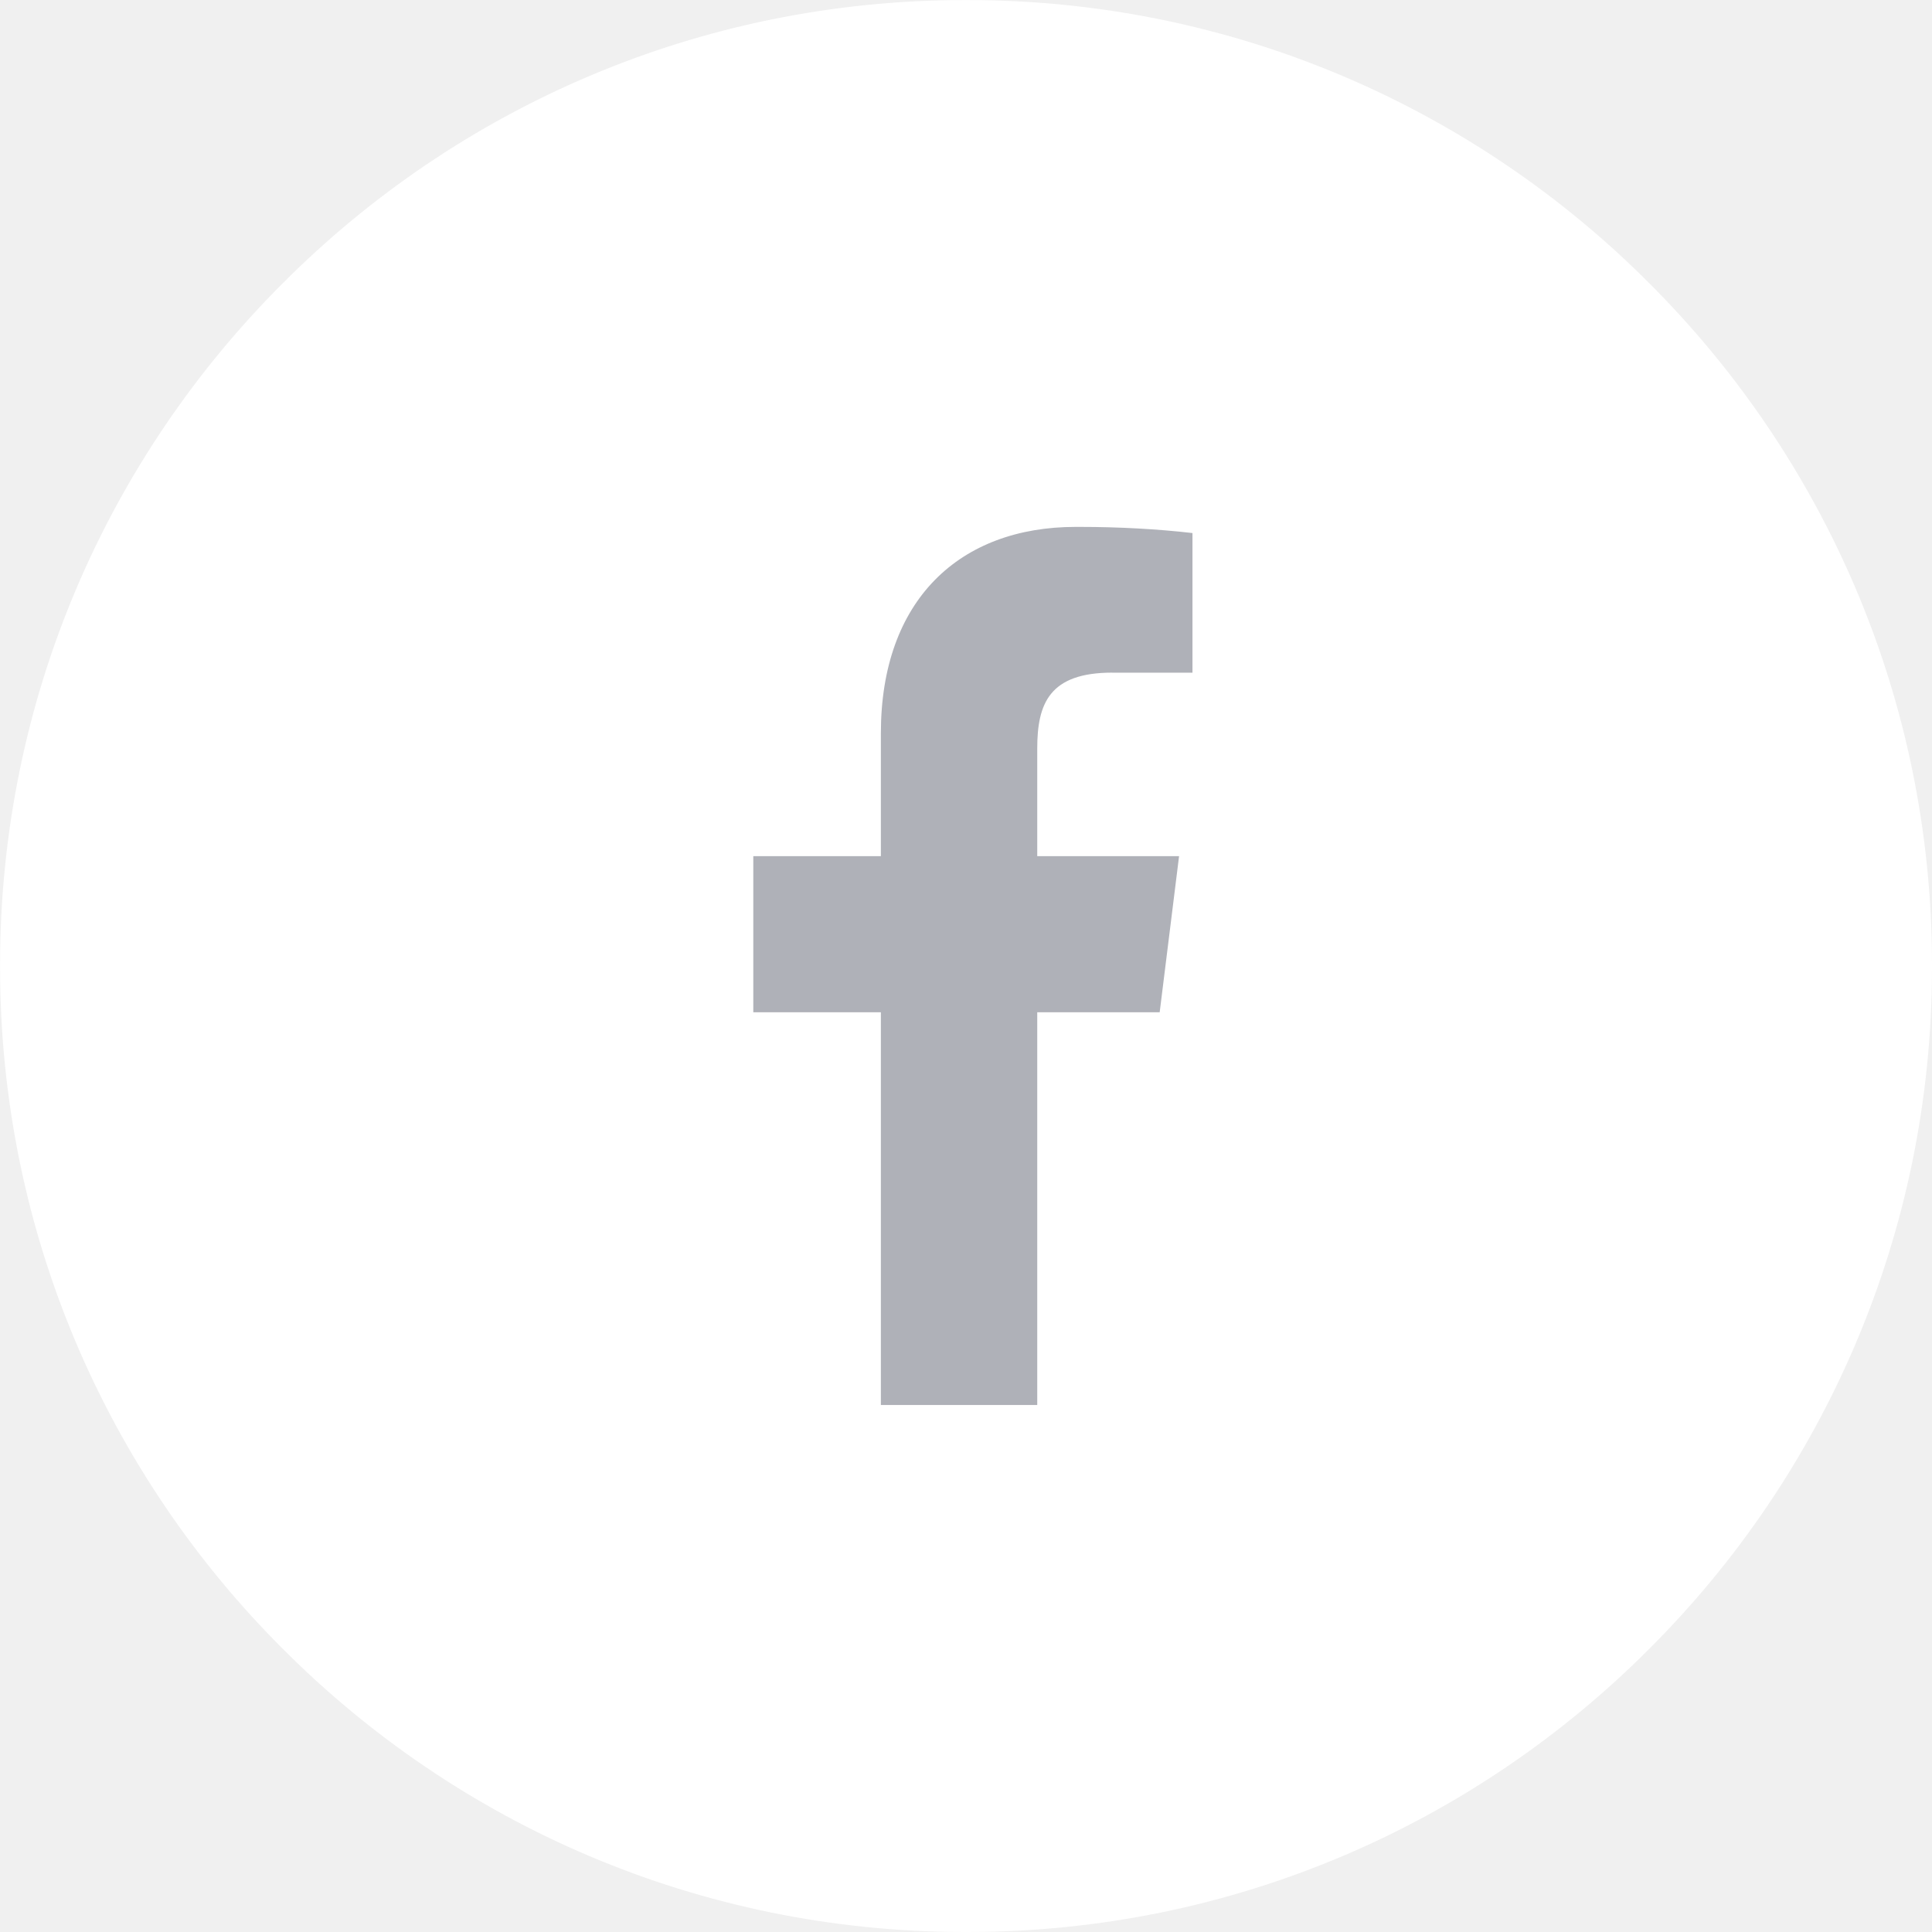
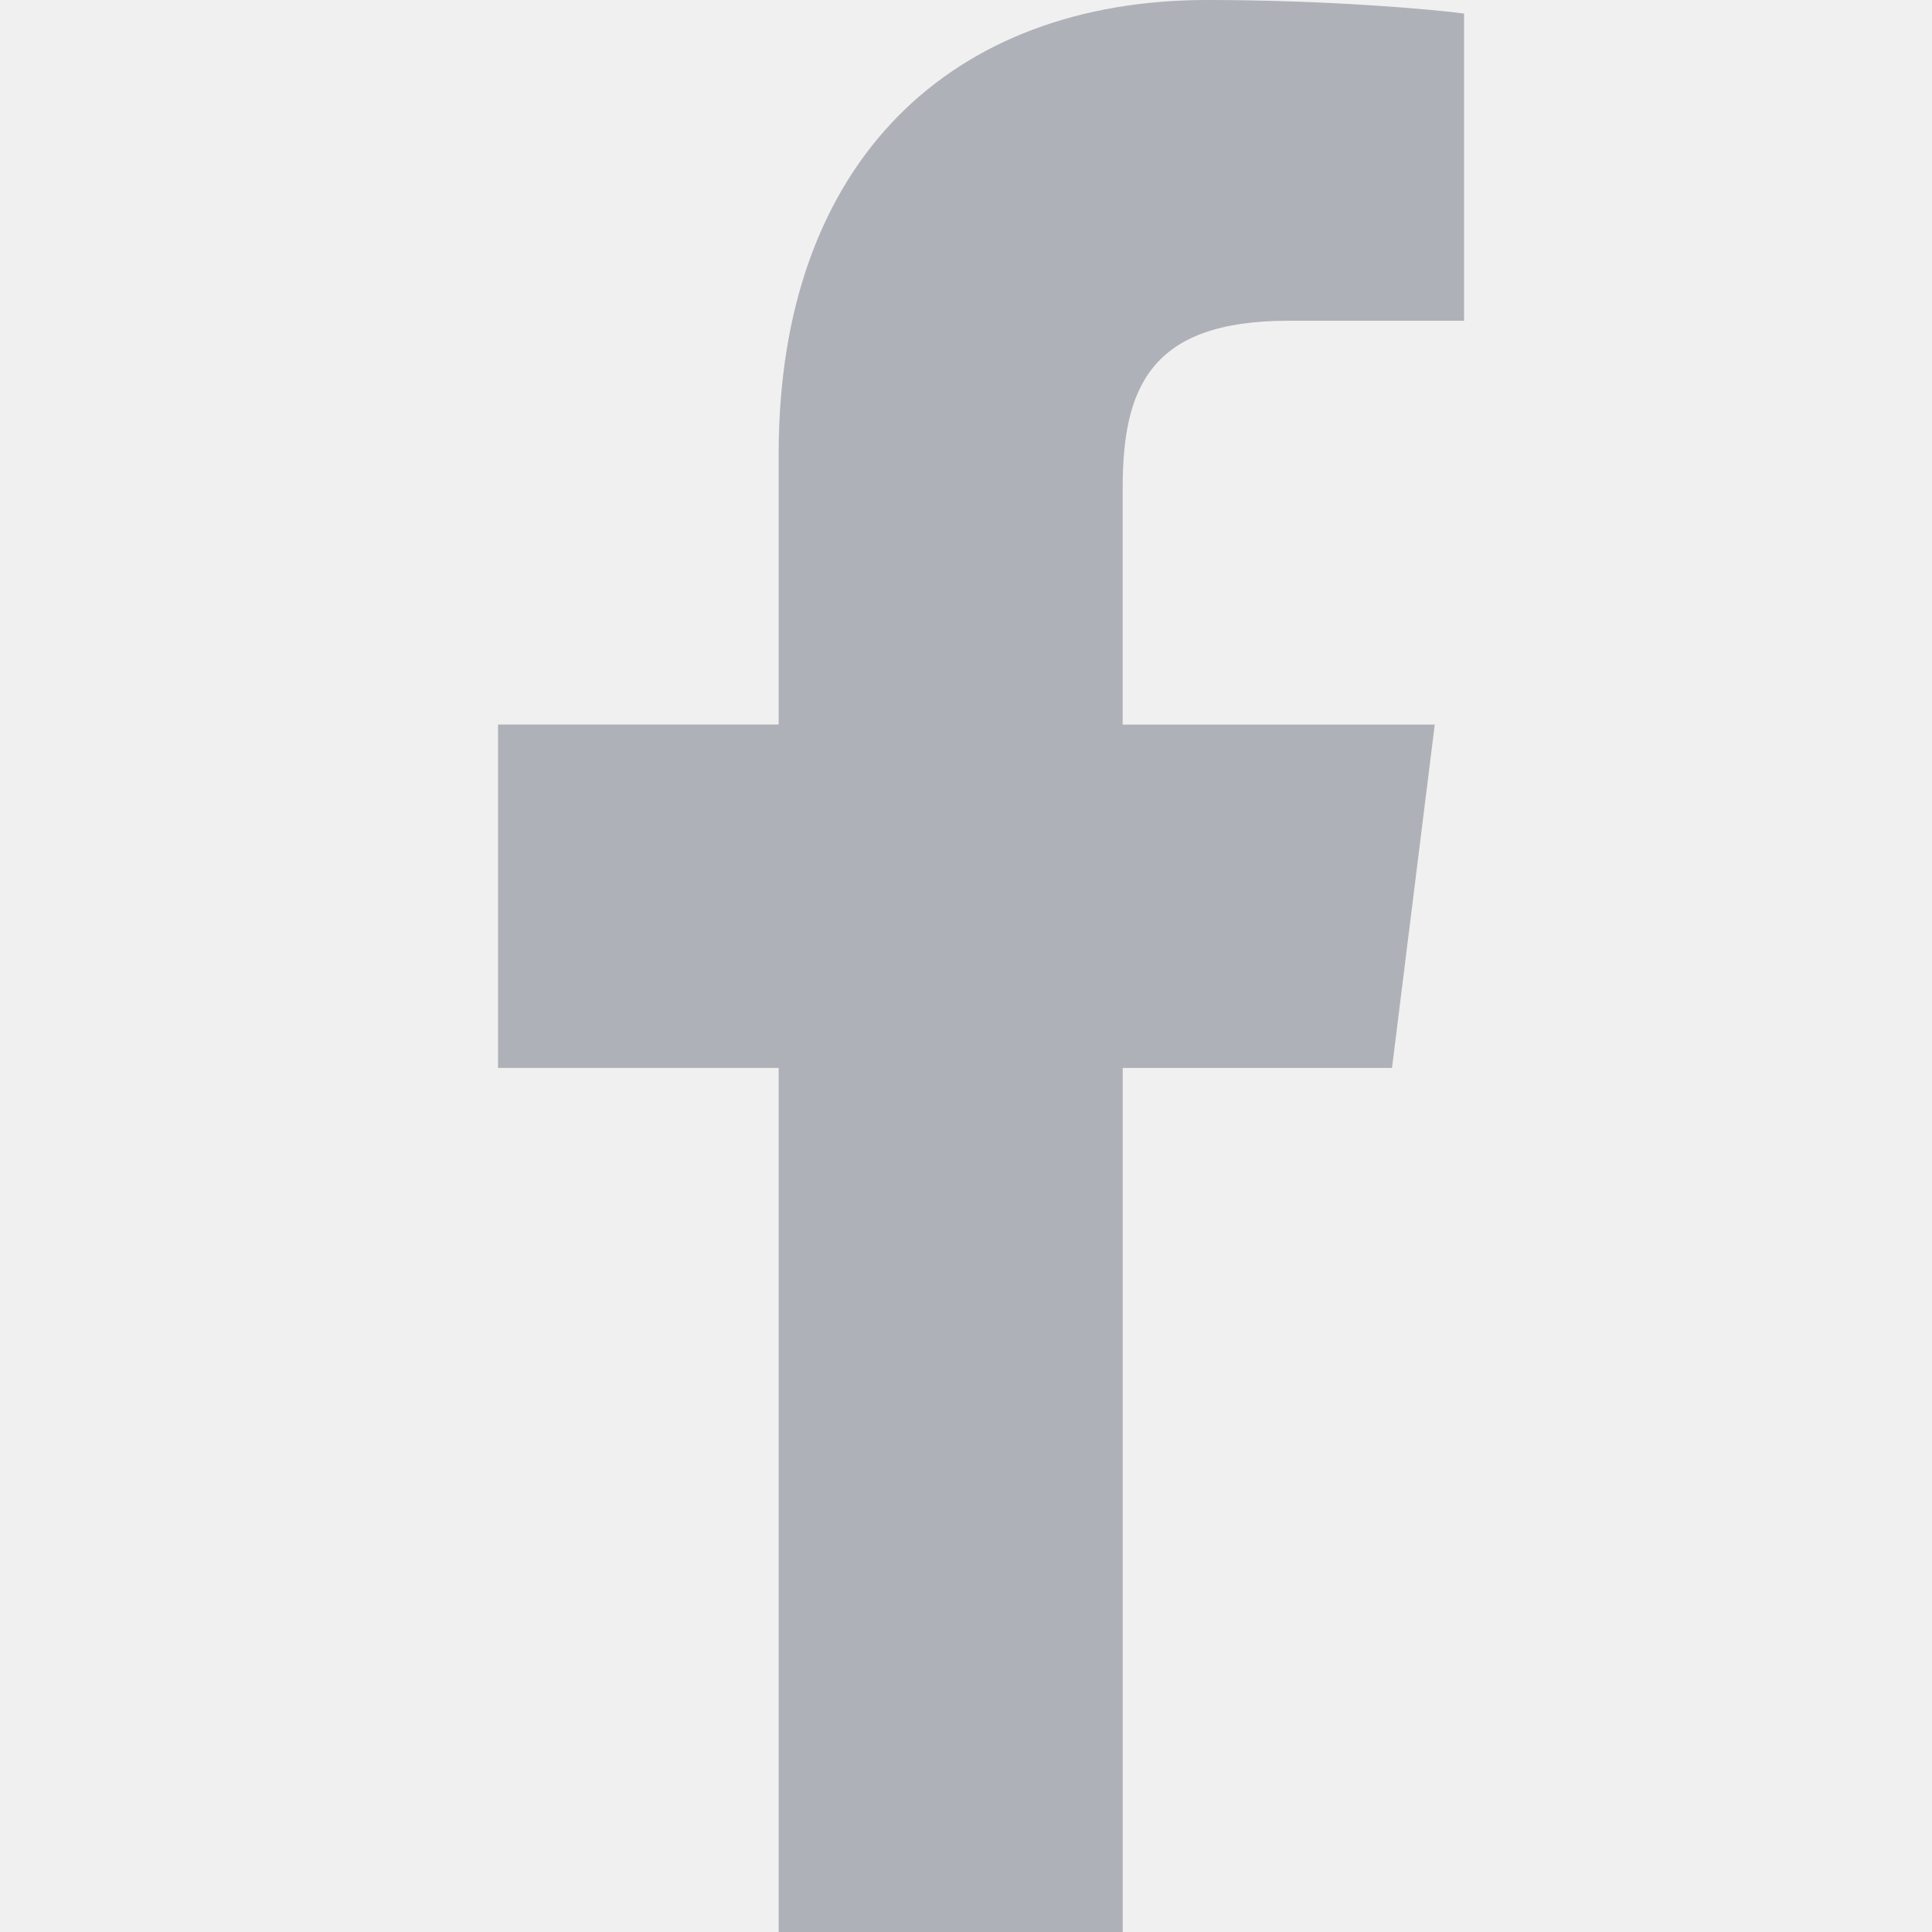
<svg xmlns="http://www.w3.org/2000/svg" version="1.1" width="32" height="32" viewBox="0 0 32 32">
-   <path fill="#fff" d="M32 16c0 0.006 0 0.013 0 0.020 0 4.412-1.791 8.405-4.686 11.293l-0 0c-2.888 2.895-6.881 4.687-11.293 4.687-0.007 0-0.014 0-0.021 0h0.001c-0.006 0-0.013 0-0.020 0-4.412 0-8.405-1.791-11.293-4.686l-0-0c-2.895-2.888-4.687-6.881-4.687-11.293 0-0.007 0-0.014 0-0.021v0.001c0-0.006 0-0.013 0-0.020 0-4.412 1.791-8.405 4.686-11.293l0-0c2.888-2.895 6.881-4.687 11.293-4.687 0.007 0 0.014 0 0.021 0h-0.001c0.006 0 0.013 0 0.020 0 4.412 0 8.405 1.791 11.293 4.686l0 0c2.895 2.888 4.687 6.881 4.687 11.293 0 0.007 0 0.014 0 0.021v-0.001z" />
-   <path fill="#afb1b8" d="M18.422 11.142h1.329v-2.313c-0.56-0.065-1.21-0.102-1.868-0.102-0.024 0-0.047 0-0.071 0h0.004c-1.915 0-3.226 1.204-3.226 3.418v2.036h-2.113v2.585h2.113v6.505h2.59v-6.505h2.028l0.321-2.585h-2.349v-1.782c0-0.747 0.201-1.258 1.243-1.258z" />
+   <path fill="#afb1b8" d="M21.329 5.313h2.921v-5.088c-0.504-0.069-2.237-0.225-4.256-0.225-4.212 0-7.097 2.649-7.097 7.519v4.481h-4.648v5.688h4.648v14.312h5.699v-14.311h4.46l0.708-5.688h-5.169v-3.919c0.001-1.644 0.444-2.769 2.735-2.769z" />
</svg>
